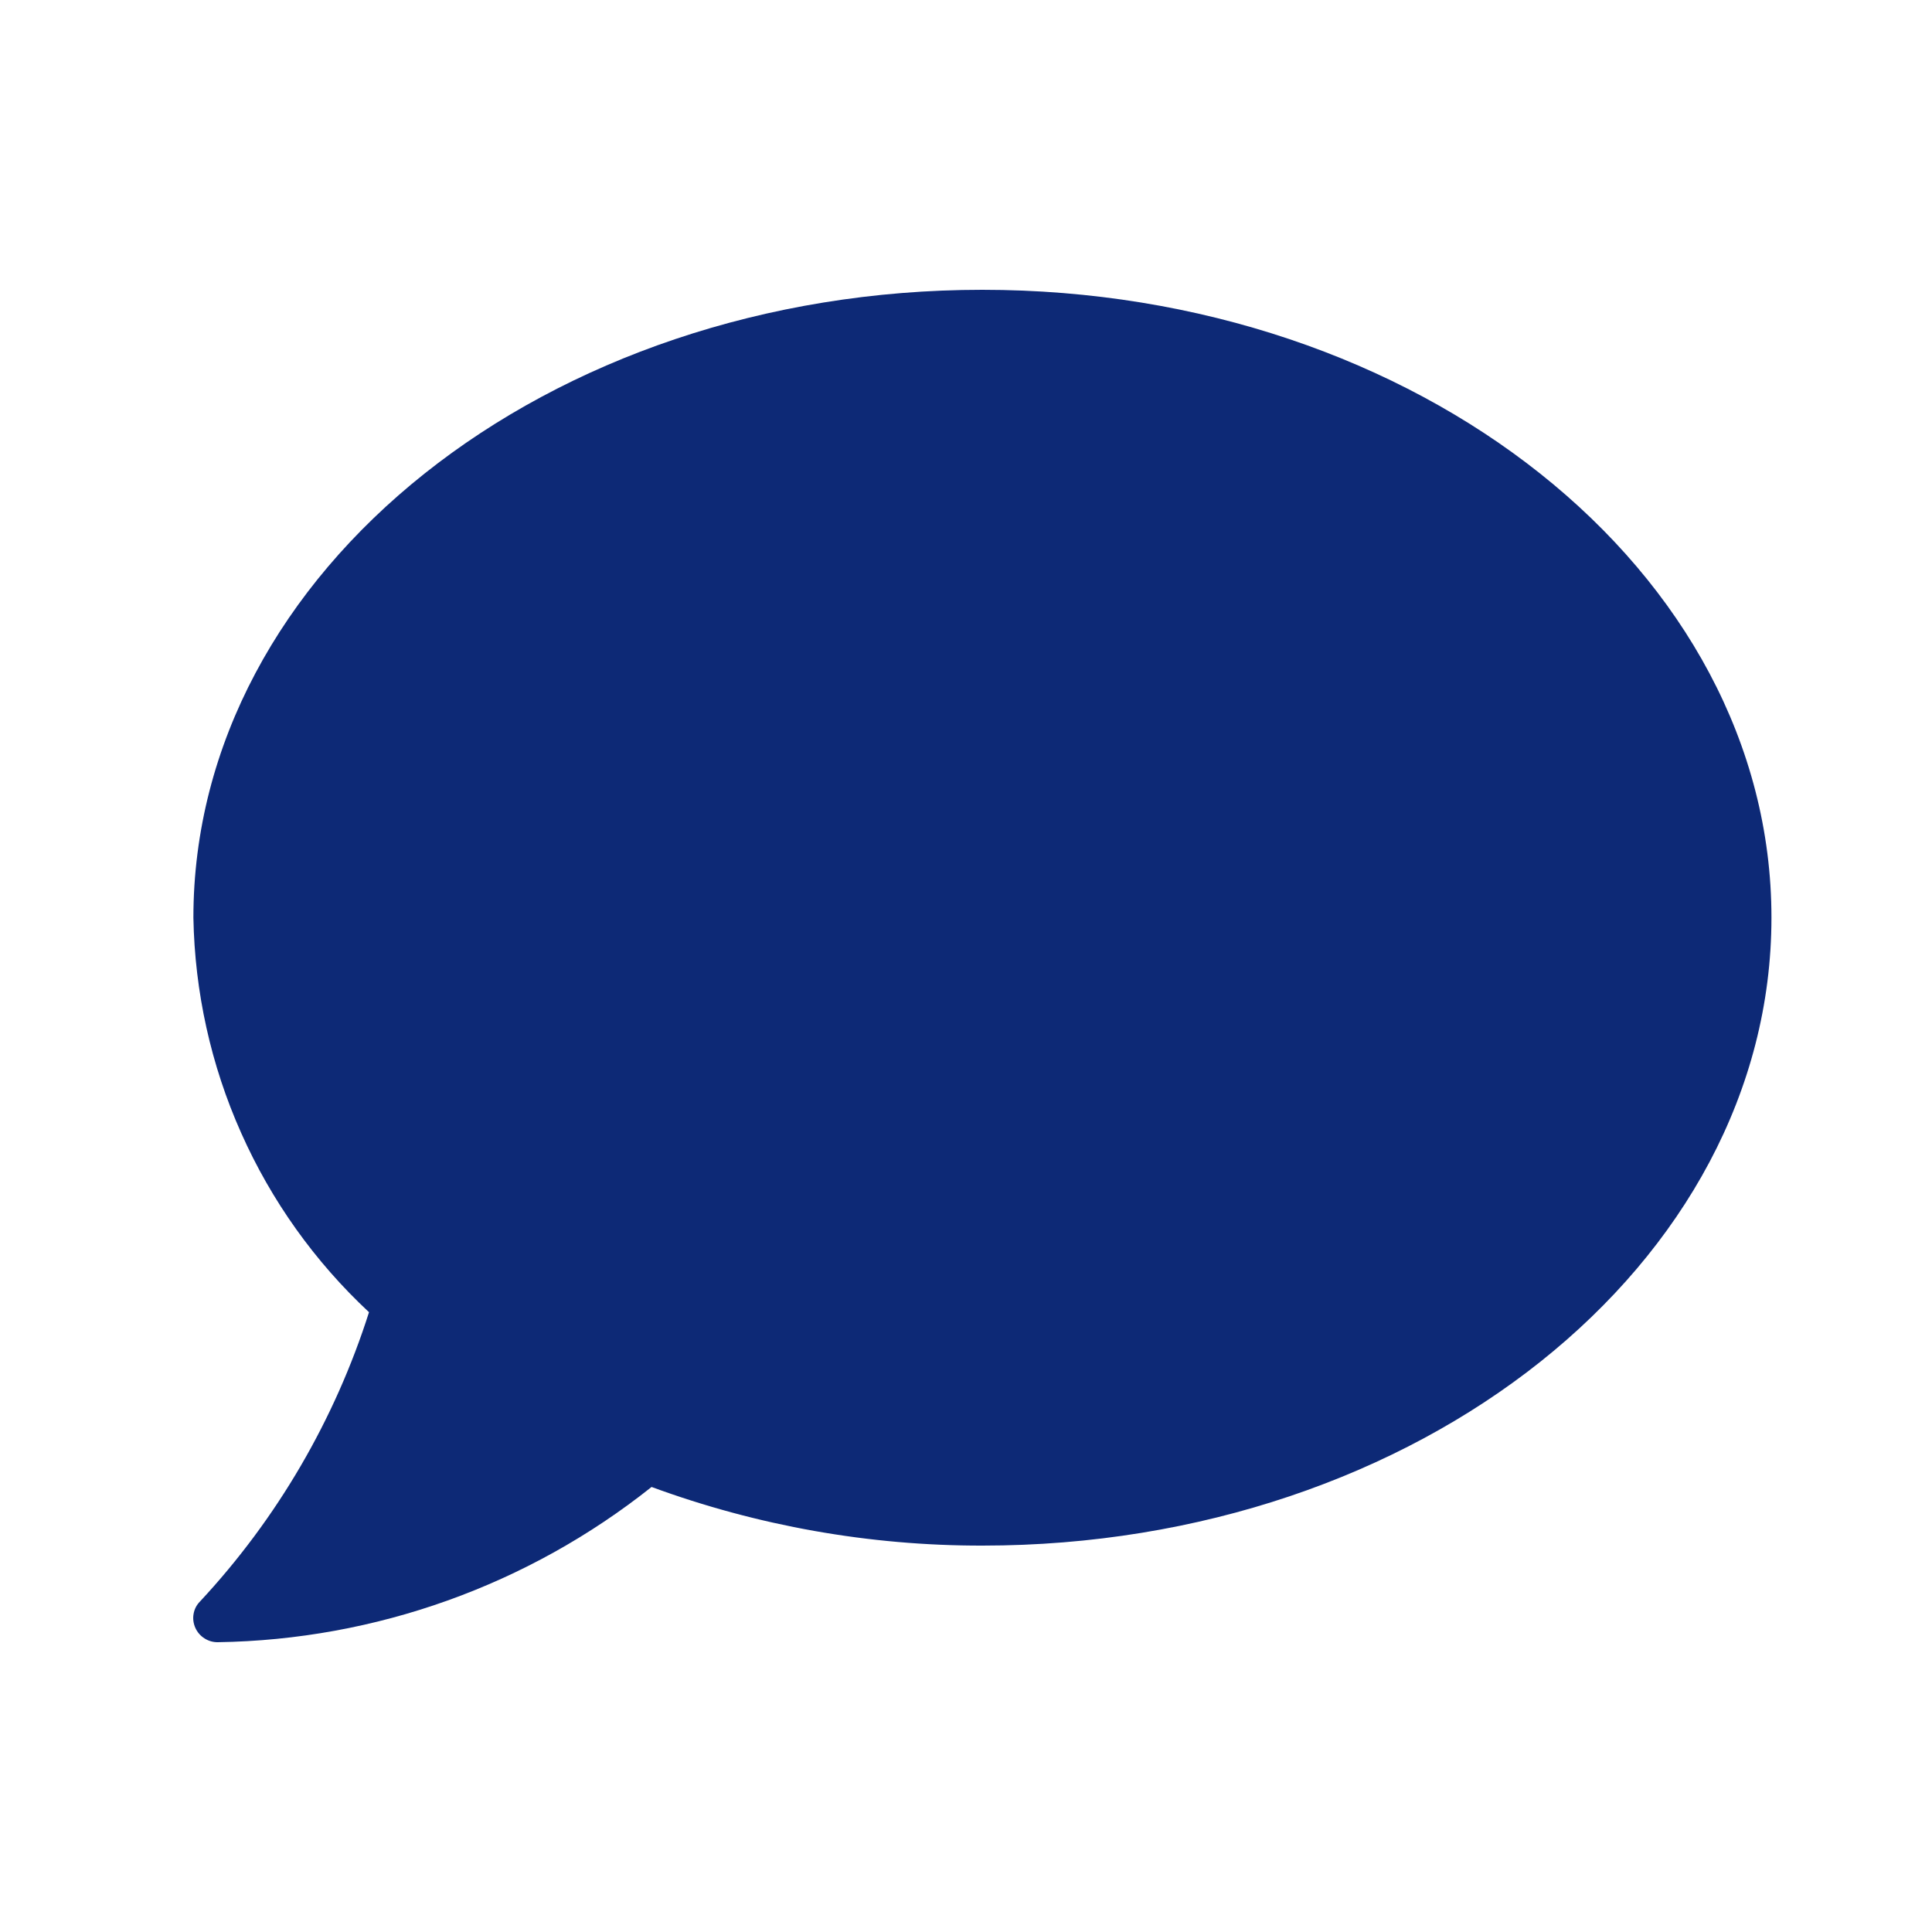
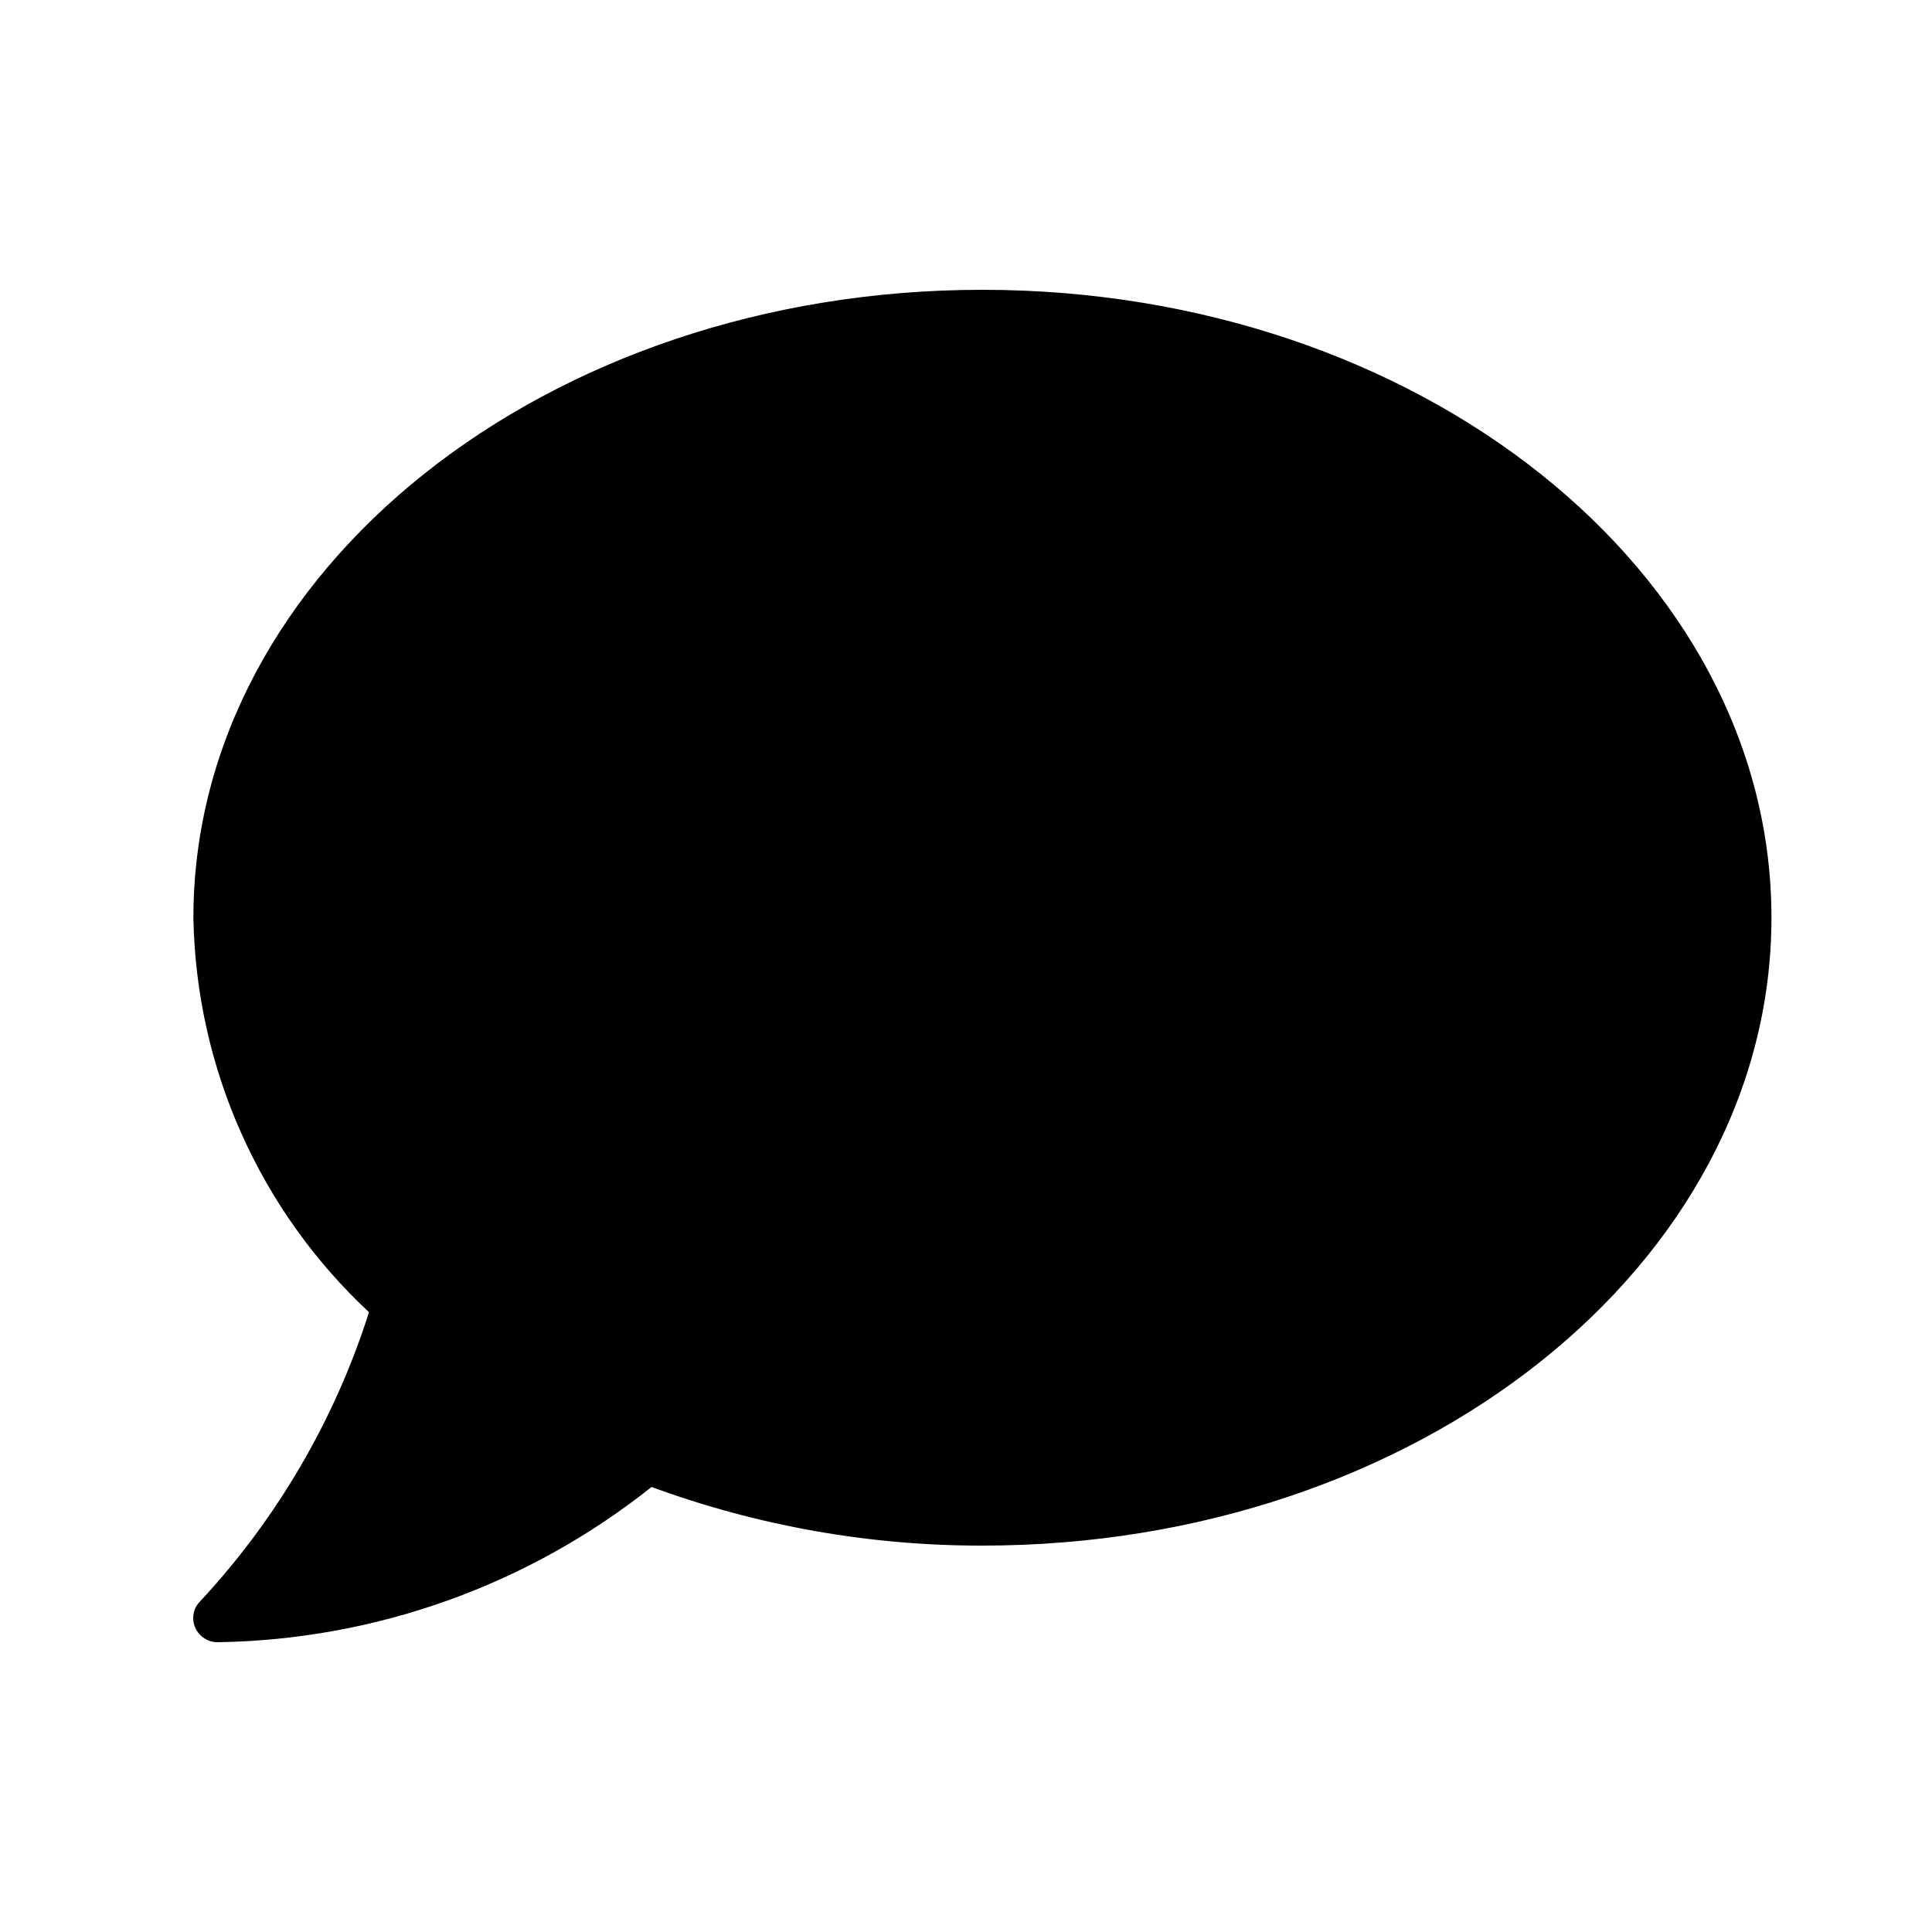
<svg xmlns="http://www.w3.org/2000/svg" width="20" height="20" viewBox="0 0 20 20" fill="none">
-   <path d="M2.002 9.501C2.002 5.907 5.659 3 10.169 3C14.679 3 18.338 5.909 18.338 9.499C18.338 13.091 14.682 16 10.171 16C9.002 16.002 7.842 15.796 6.745 15.393C5.467 16.41 3.888 16.975 2.256 17C2.206 17.001 2.158 16.987 2.116 16.96C2.075 16.934 2.042 16.896 2.022 16.851C2.002 16.806 1.995 16.756 2.004 16.707C2.012 16.659 2.035 16.614 2.07 16.579C2.868 15.722 3.465 14.699 3.82 13.584C3.258 13.06 2.808 12.429 2.496 11.727C2.183 11.026 2.016 10.268 2.002 9.501Z" fill="#0D2976" />
+   <path d="M2.002 9.501C2.002 5.907 5.659 3 10.169 3C14.679 3 18.338 5.909 18.338 9.499C18.338 13.091 14.682 16 10.171 16C9.002 16.002 7.842 15.796 6.745 15.393C5.467 16.41 3.888 16.975 2.256 17C2.206 17.001 2.158 16.987 2.116 16.96C2.075 16.934 2.042 16.896 2.022 16.851C2.002 16.806 1.995 16.756 2.004 16.707C2.012 16.659 2.035 16.614 2.07 16.579C2.868 15.722 3.465 14.699 3.82 13.584C3.258 13.06 2.808 12.429 2.496 11.727C2.183 11.026 2.016 10.268 2.002 9.501Z" fill="currentColor" />
</svg>
